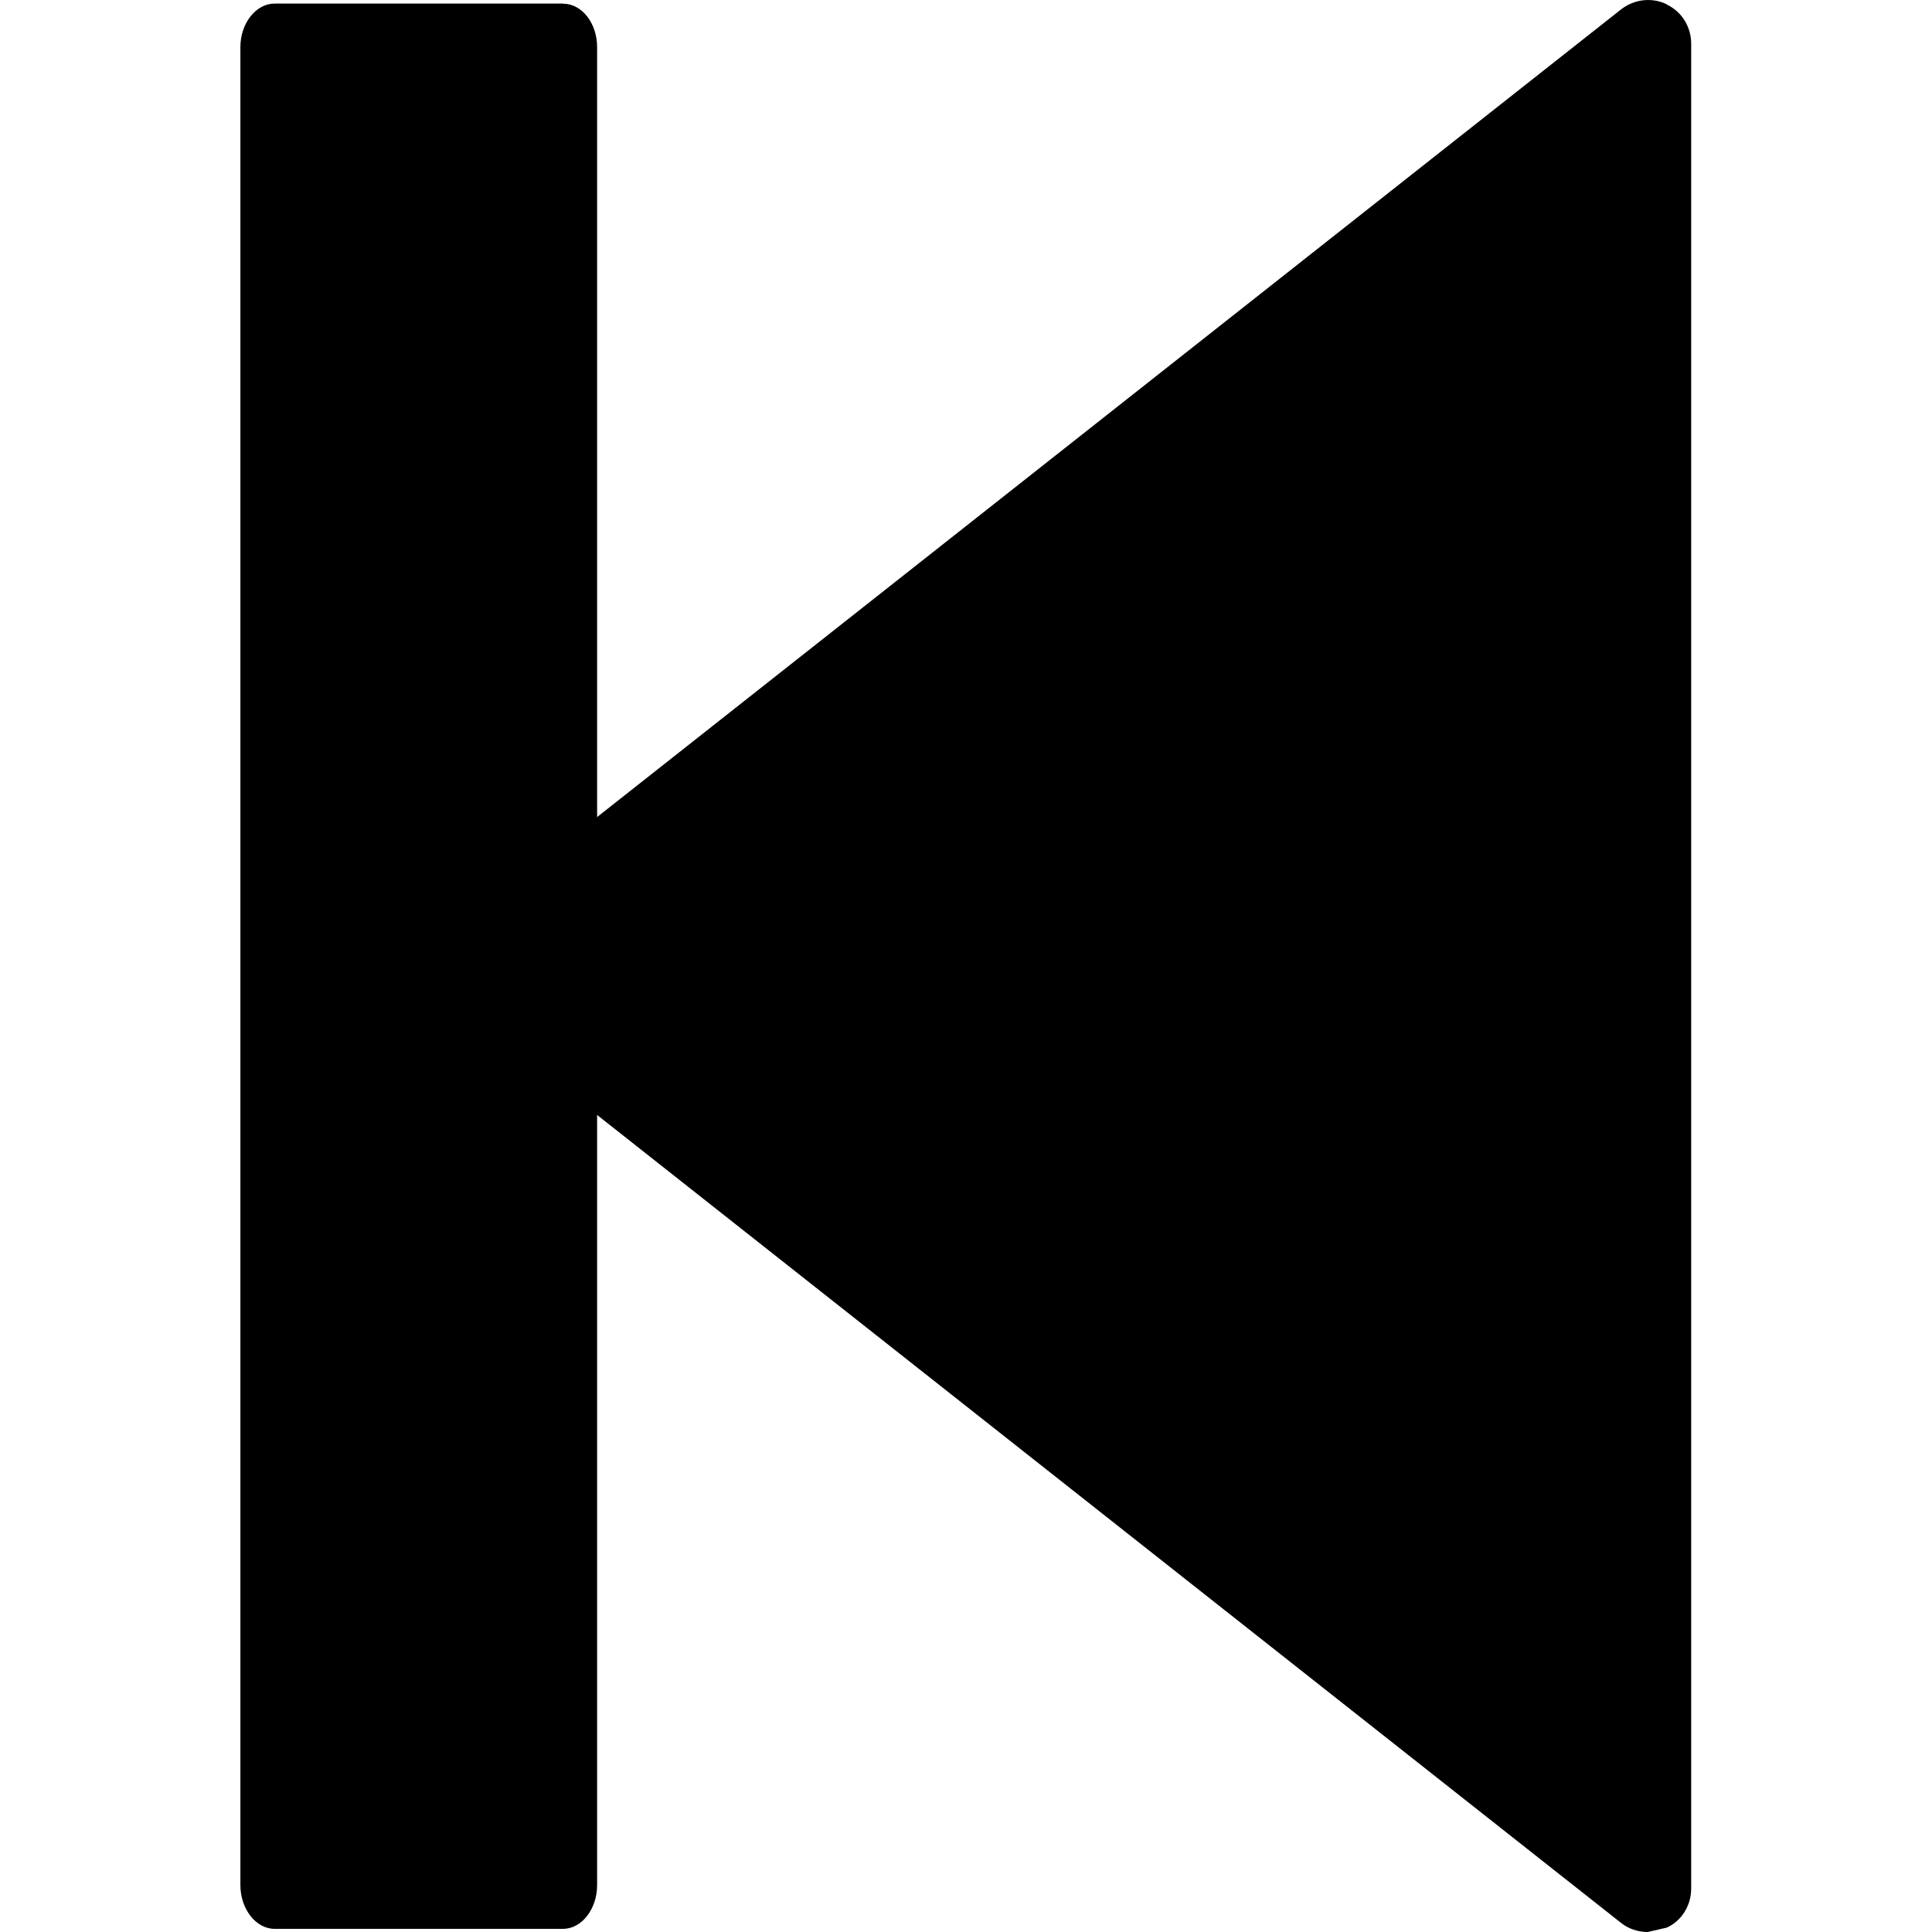
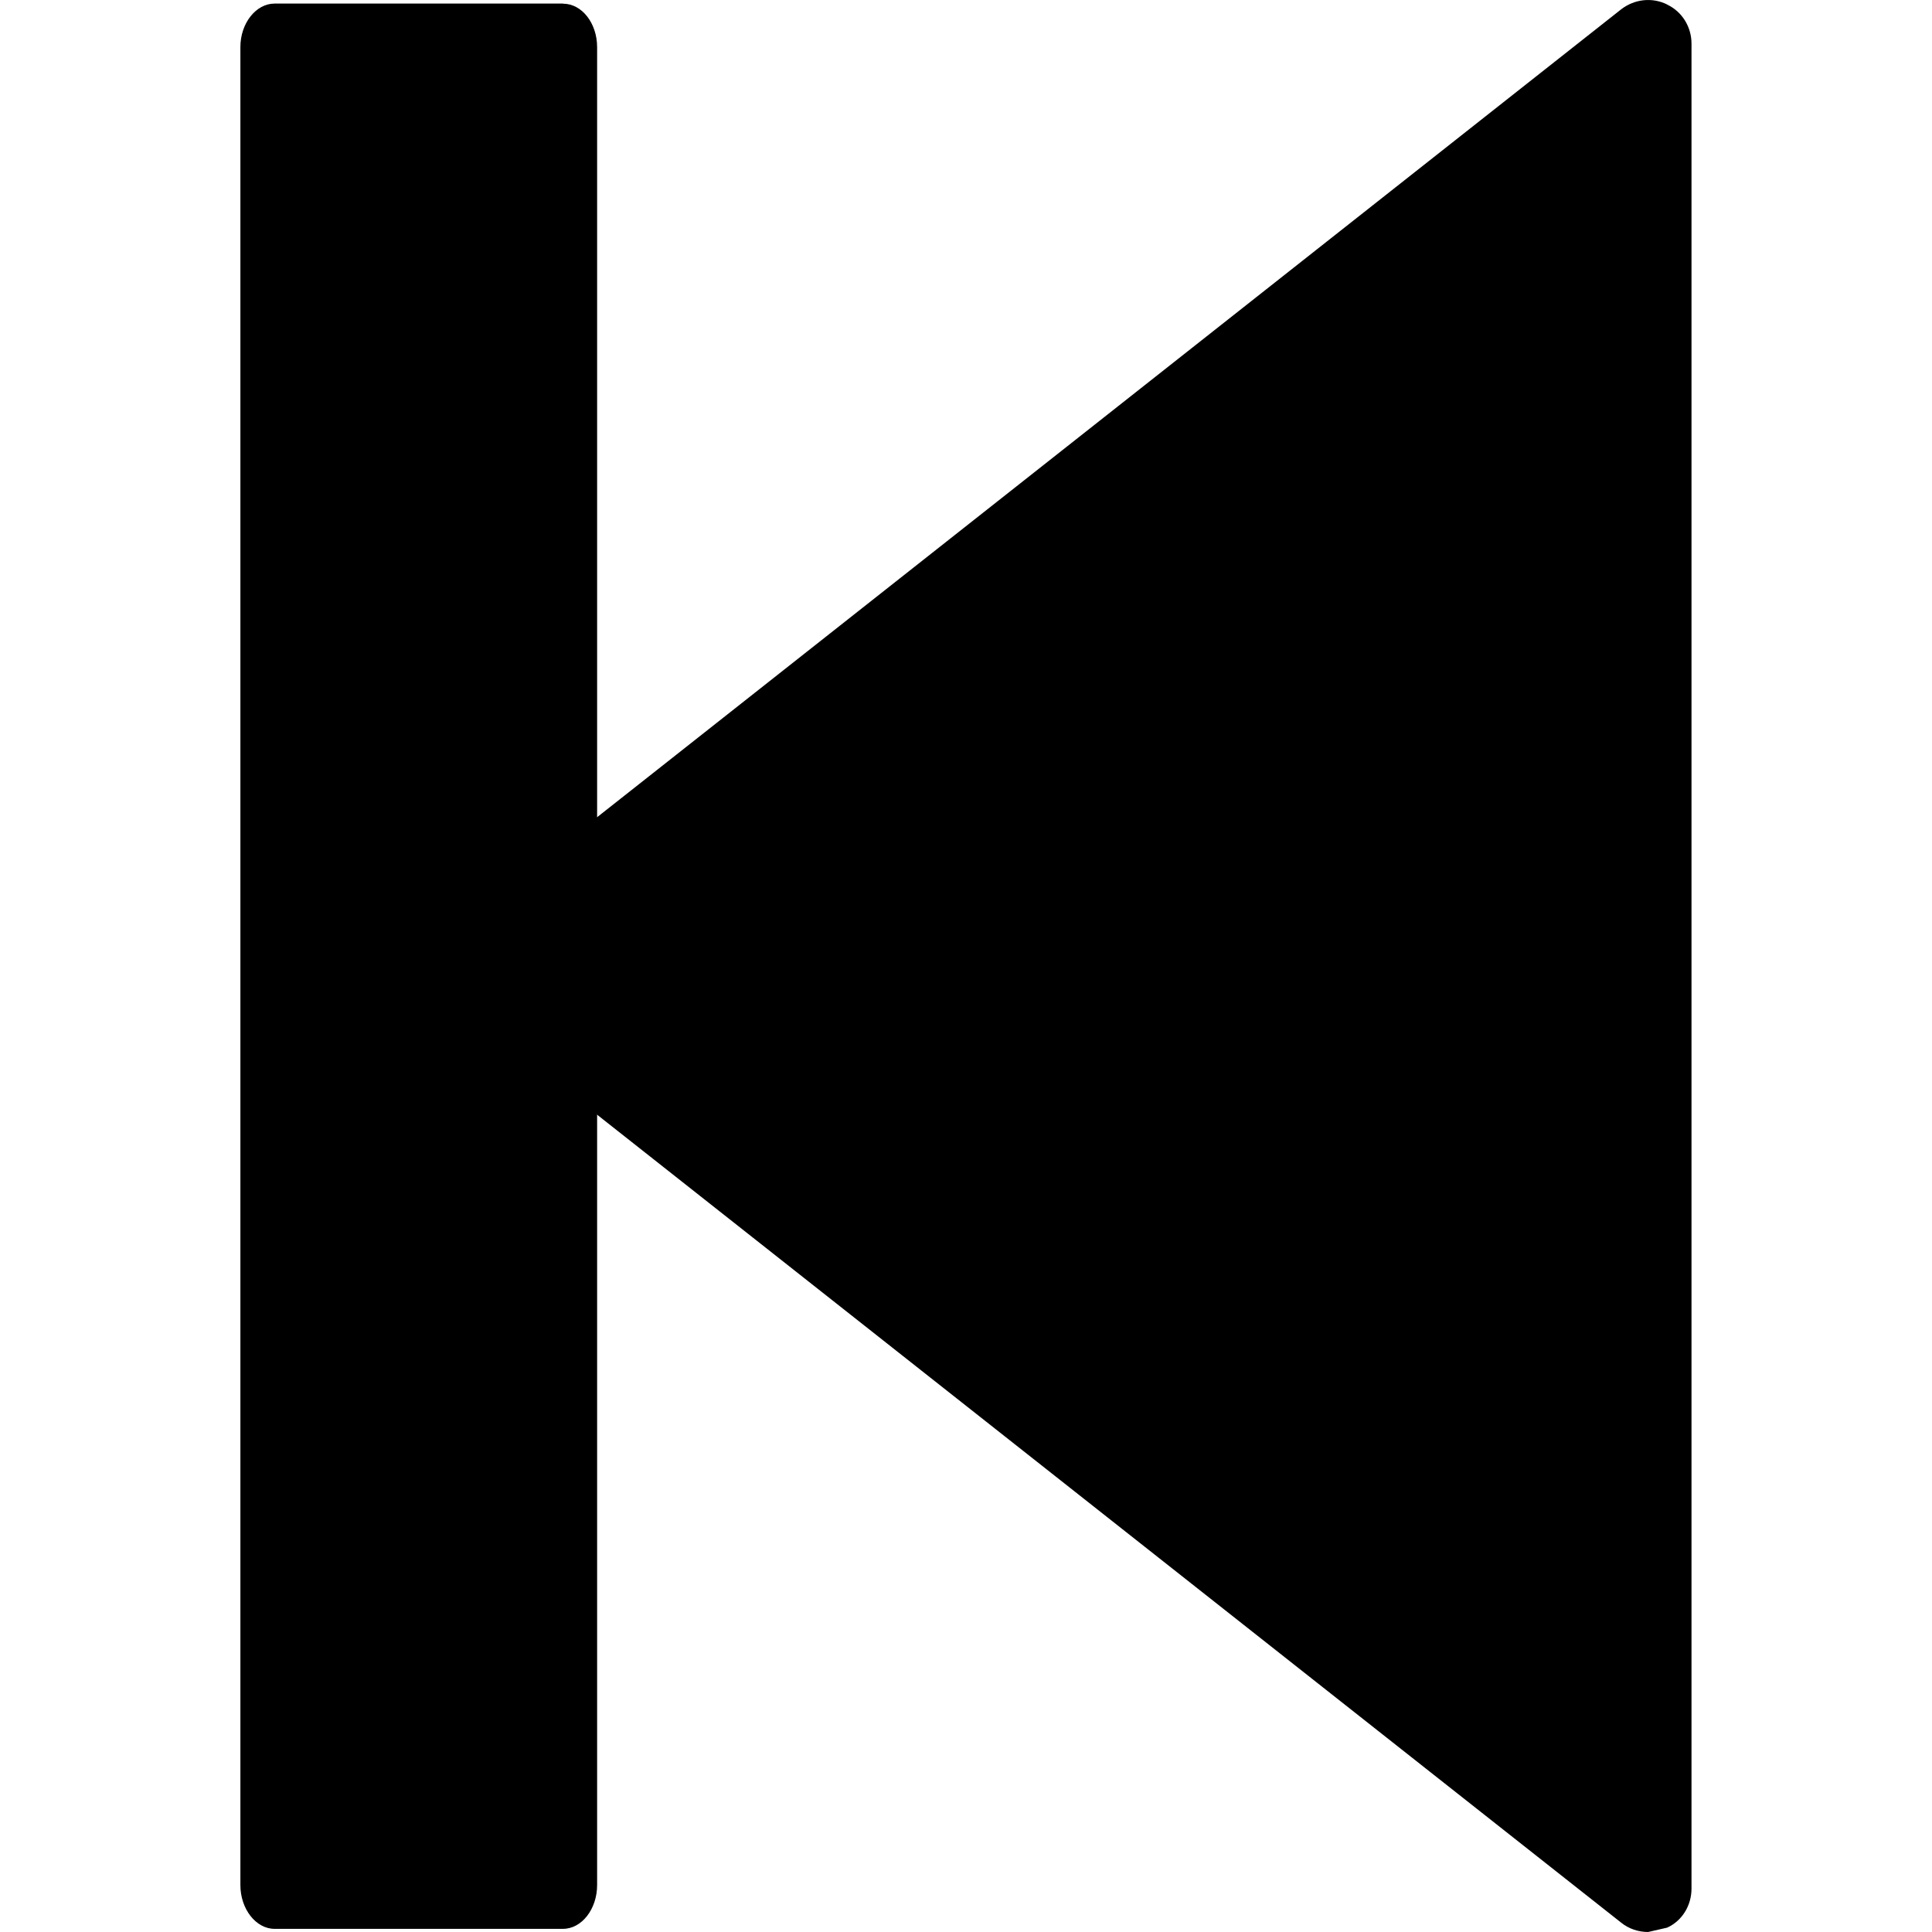
<svg xmlns="http://www.w3.org/2000/svg" viewBox="0 0 17.802 17.802">
-   <path d="M15.363.042c-.14-.07-.303-.05-.424.043L4.16 8.587c-.094.077-.153.193-.153.313s.06.24.152.314l10.775 8.502c.07.057.16.086.248.086l.175-.04c.14-.063.226-.206.226-.36v-17c0-.153-.086-.295-.225-.36z" />
+   <path d="M15.363.042c-.14-.07-.303-.05-.424.043L4.162 8.587c-.094.077-.153.193-.153.313s.06.24.153.314l10.776 8.502c.07.057.16.086.248.086l.175-.04c.14-.063.225-.206.225-.36v-17c0-.153-.086-.295-.225-.36z" />
  <path d="M5.188.033H2.53c-.172 0-.315.182-.315.4V17.37c0 .22.143.403.315.403h2.657c.174 0 .315-.183.315-.403V.434c0-.22-.14-.4-.314-.4z" />
</svg>
